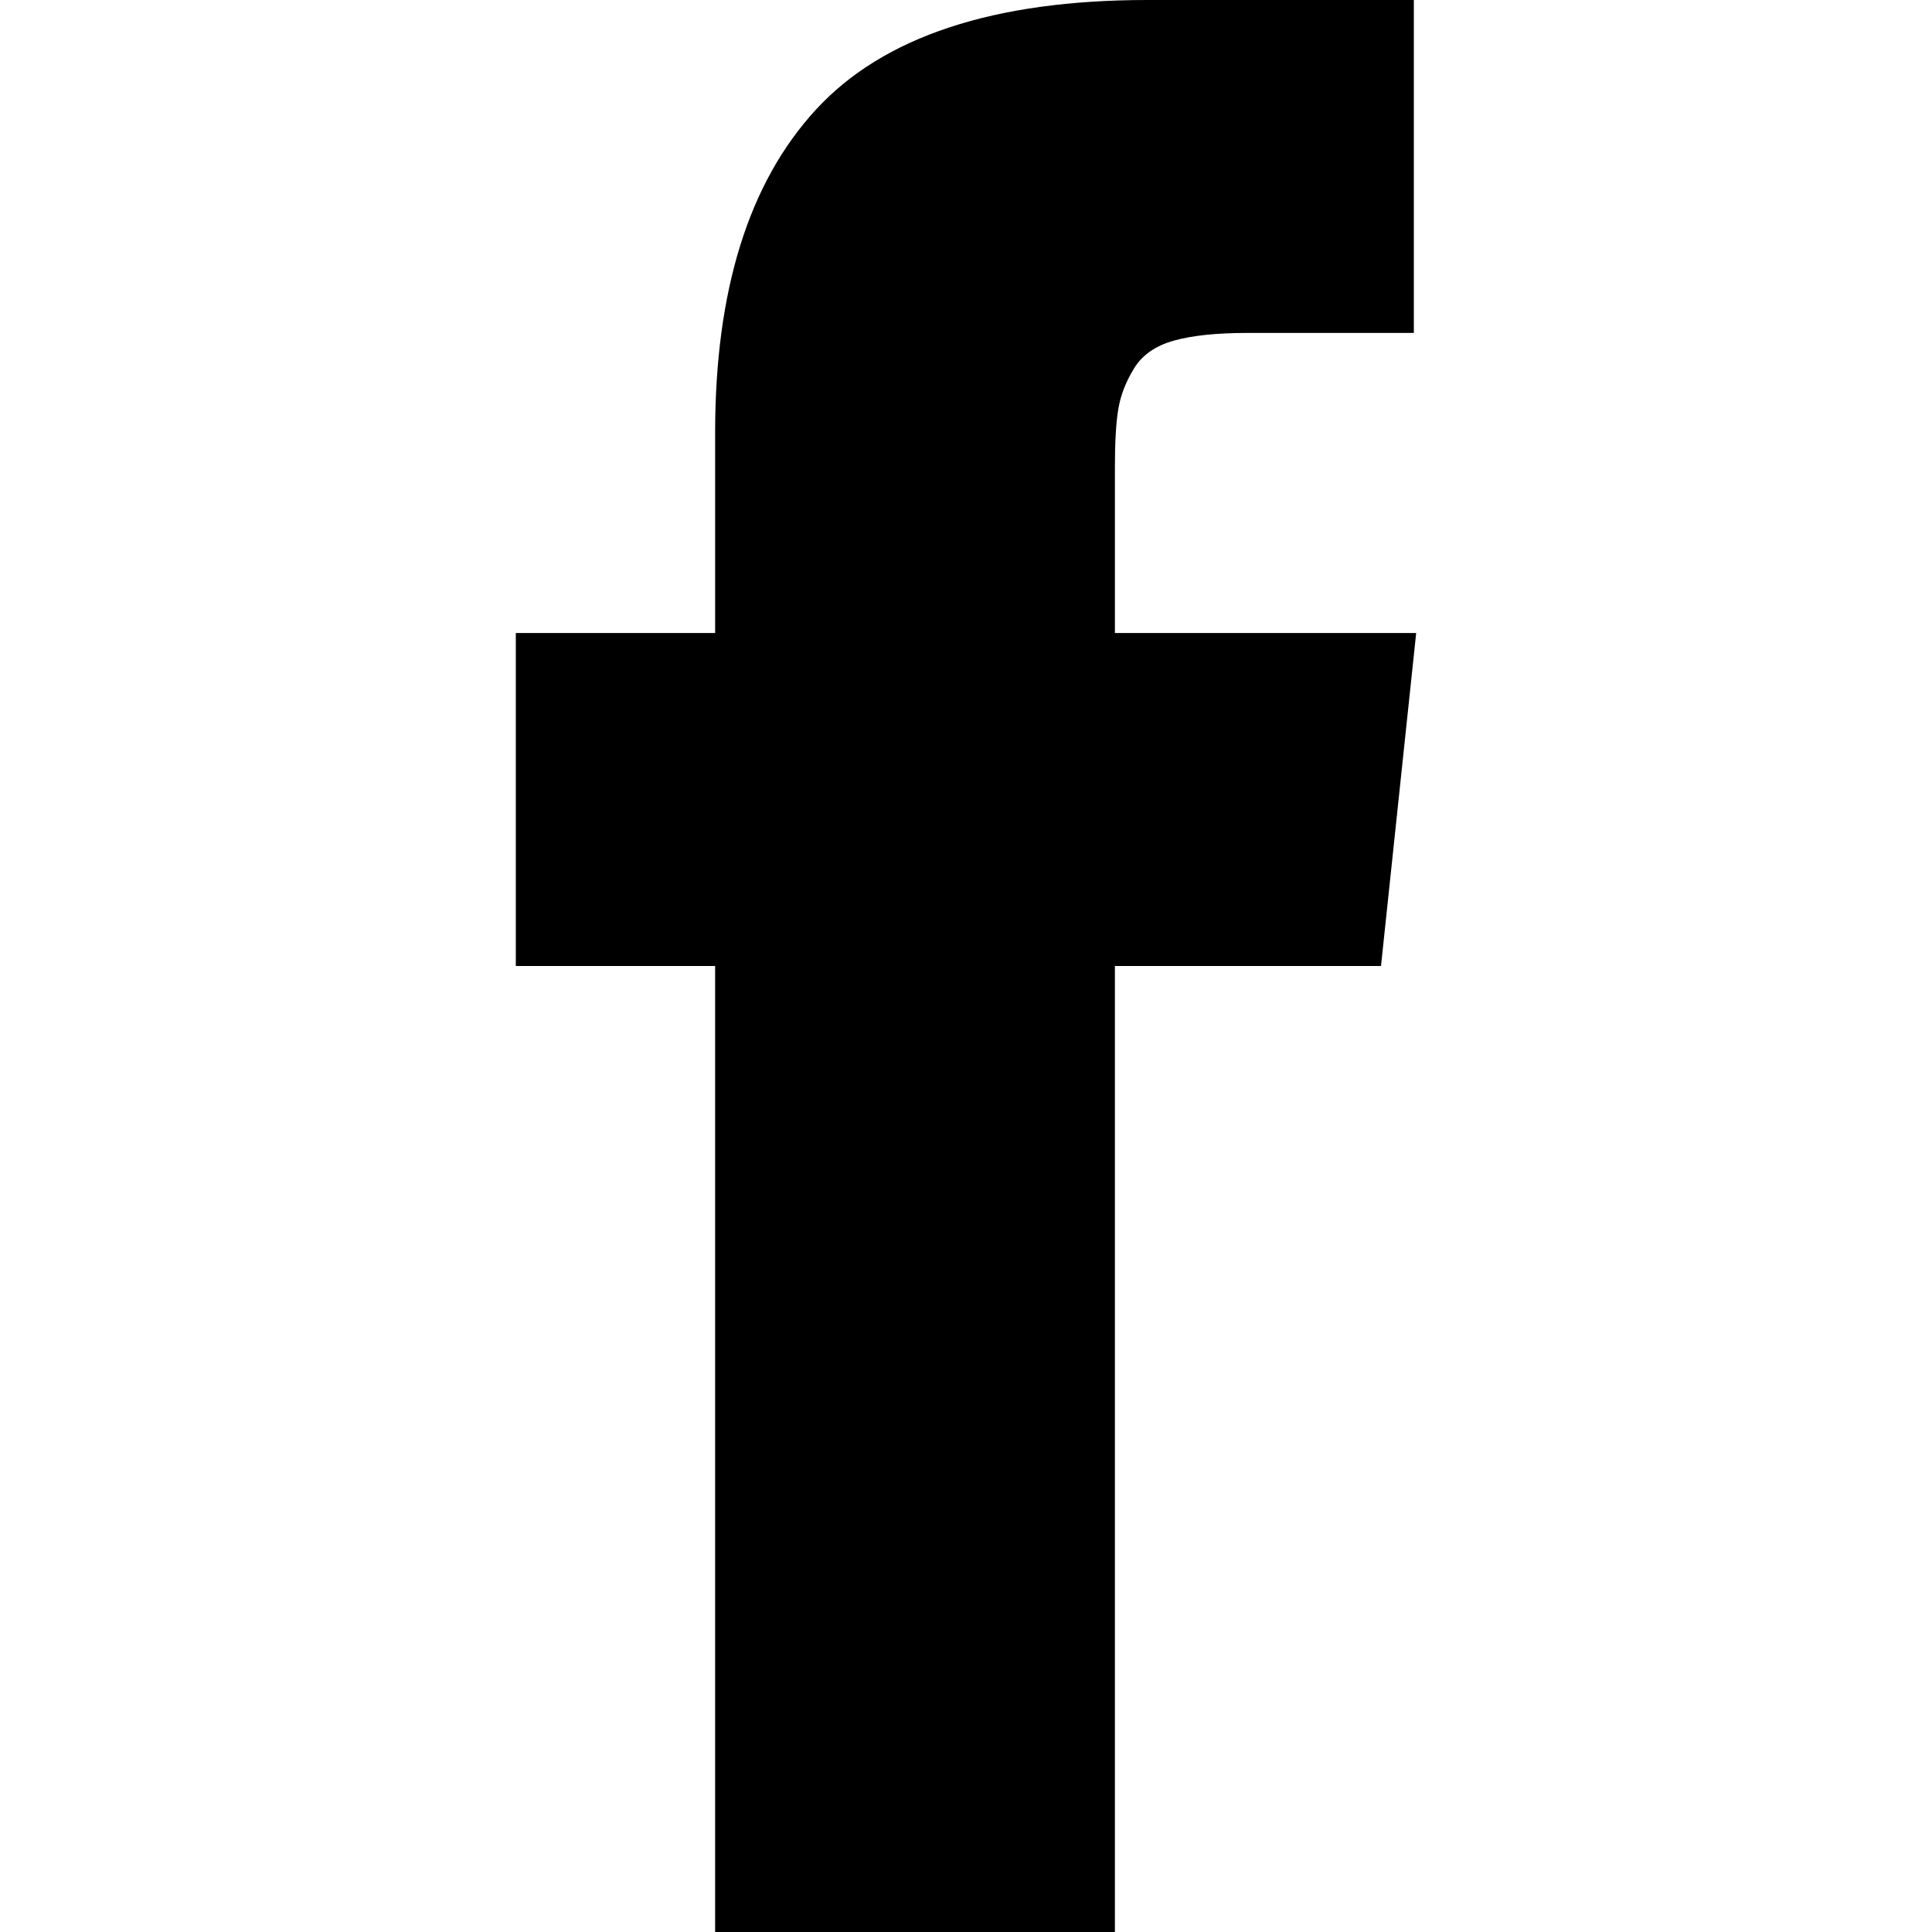
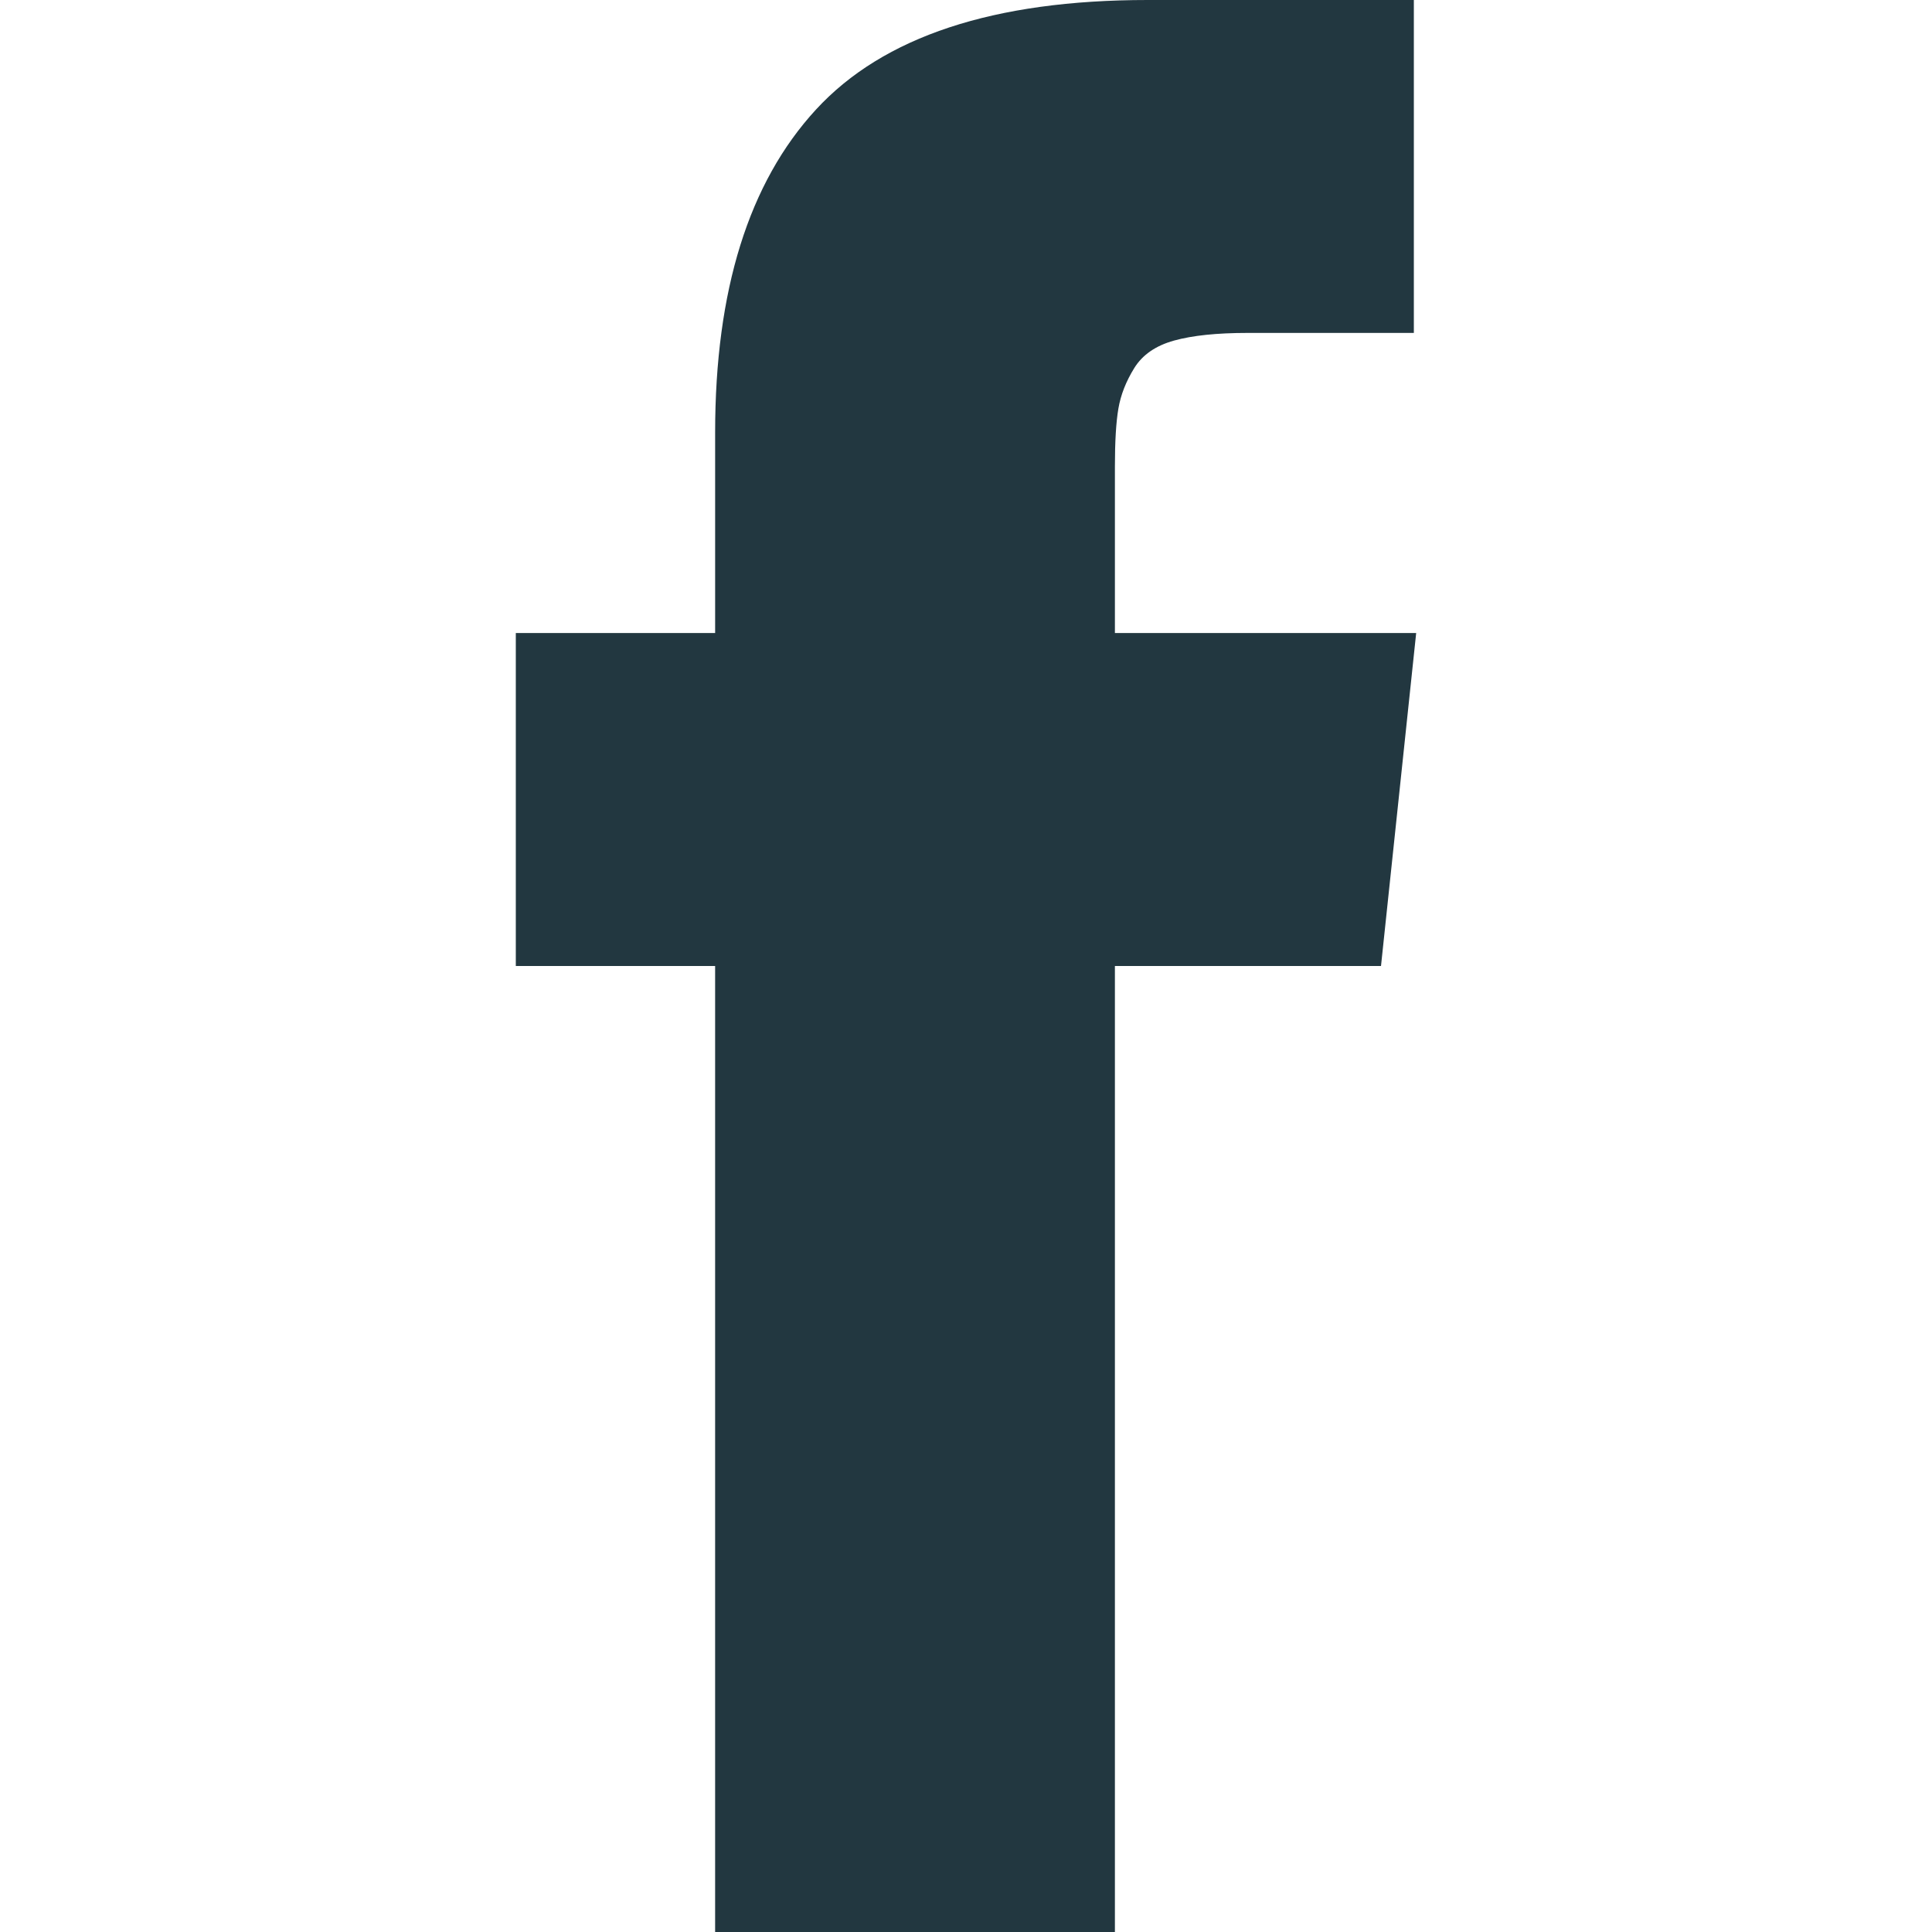
- <svg xmlns="http://www.w3.org/2000/svg" version="1.1" id="Capa_1" x="0px" y="0px" width="470.513px" height="470.513px" viewBox="0 0 470.513 470.513" style="enable-background:new 0 0 470.513 470.513;" xml:space="preserve">
+ <svg xmlns="http://www.w3.org/2000/svg" version="1.1" id="Capa_1" x="0px" y="0px" width="512px" height="512px" viewBox="0 0 470.513 470.513" style="enable-background:new 0 0 470.513 470.513;" xml:space="preserve">
  <g>
-     <path d="M271.521,154.17v-40.541c0-6.086,0.28-10.8,0.849-14.13c0.567-3.335,1.857-6.615,3.859-9.853   c1.999-3.236,5.236-5.47,9.706-6.708c4.476-1.24,10.424-1.858,17.85-1.858h40.539V0h-64.809c-37.5,0-64.433,8.897-80.803,26.691   c-16.368,17.798-24.551,44.014-24.551,78.658v48.82h-48.542v81.086h48.539v235.256h97.362V235.256h64.805l8.566-81.086H271.521z" />
+     <path d="M271.521,154.17v-40.541c0-6.086,0.28-10.8,0.849-14.13c0.567-3.335,1.857-6.615,3.859-9.853   c1.999-3.236,5.236-5.47,9.706-6.708c4.476-1.24,10.424-1.858,17.85-1.858h40.539V0h-64.809c-37.5,0-64.433,8.897-80.803,26.691   c-16.368,17.798-24.551,44.014-24.551,78.658v48.82h-48.542v81.086h48.539v235.256h97.362V235.256h64.805l8.566-81.086H271.521z" fill="#223740" />
  </g>
  <g>
</g>
  <g>
</g>
  <g>
</g>
  <g>
</g>
  <g>
</g>
  <g>
</g>
  <g>
</g>
  <g>
</g>
  <g>
</g>
  <g>
</g>
  <g>
</g>
  <g>
</g>
  <g>
</g>
  <g>
</g>
  <g>
</g>
</svg>
